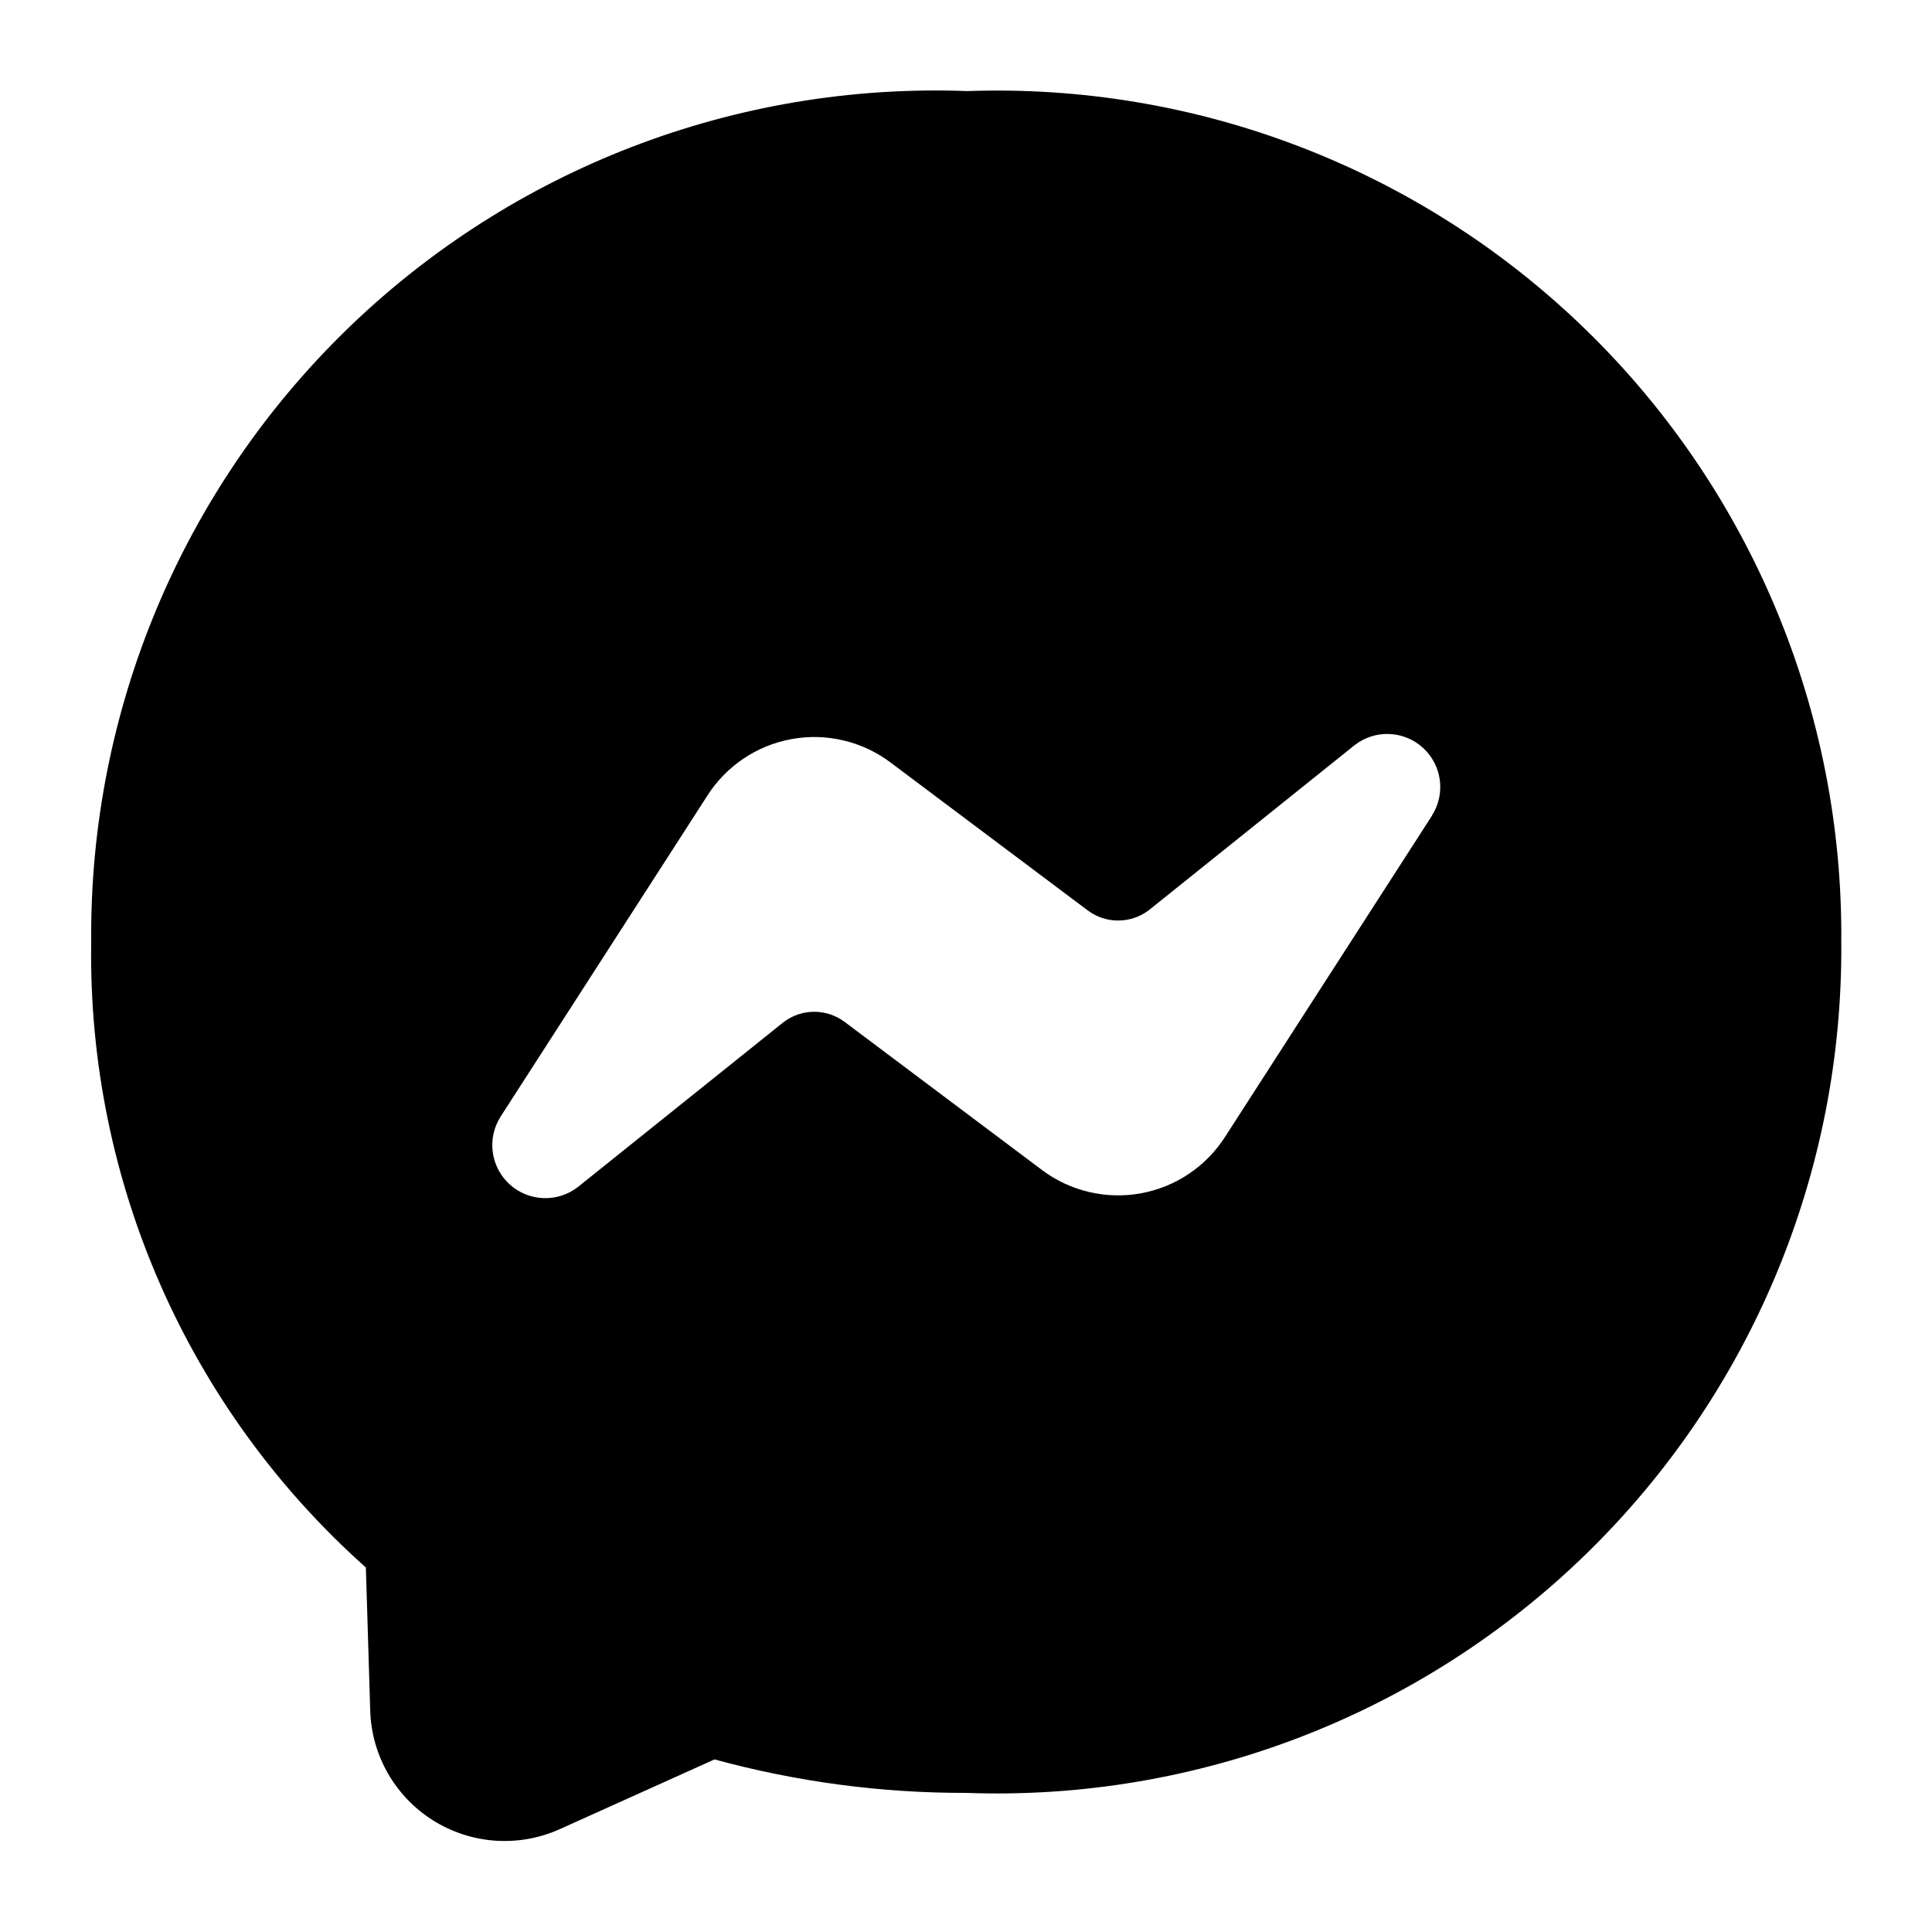
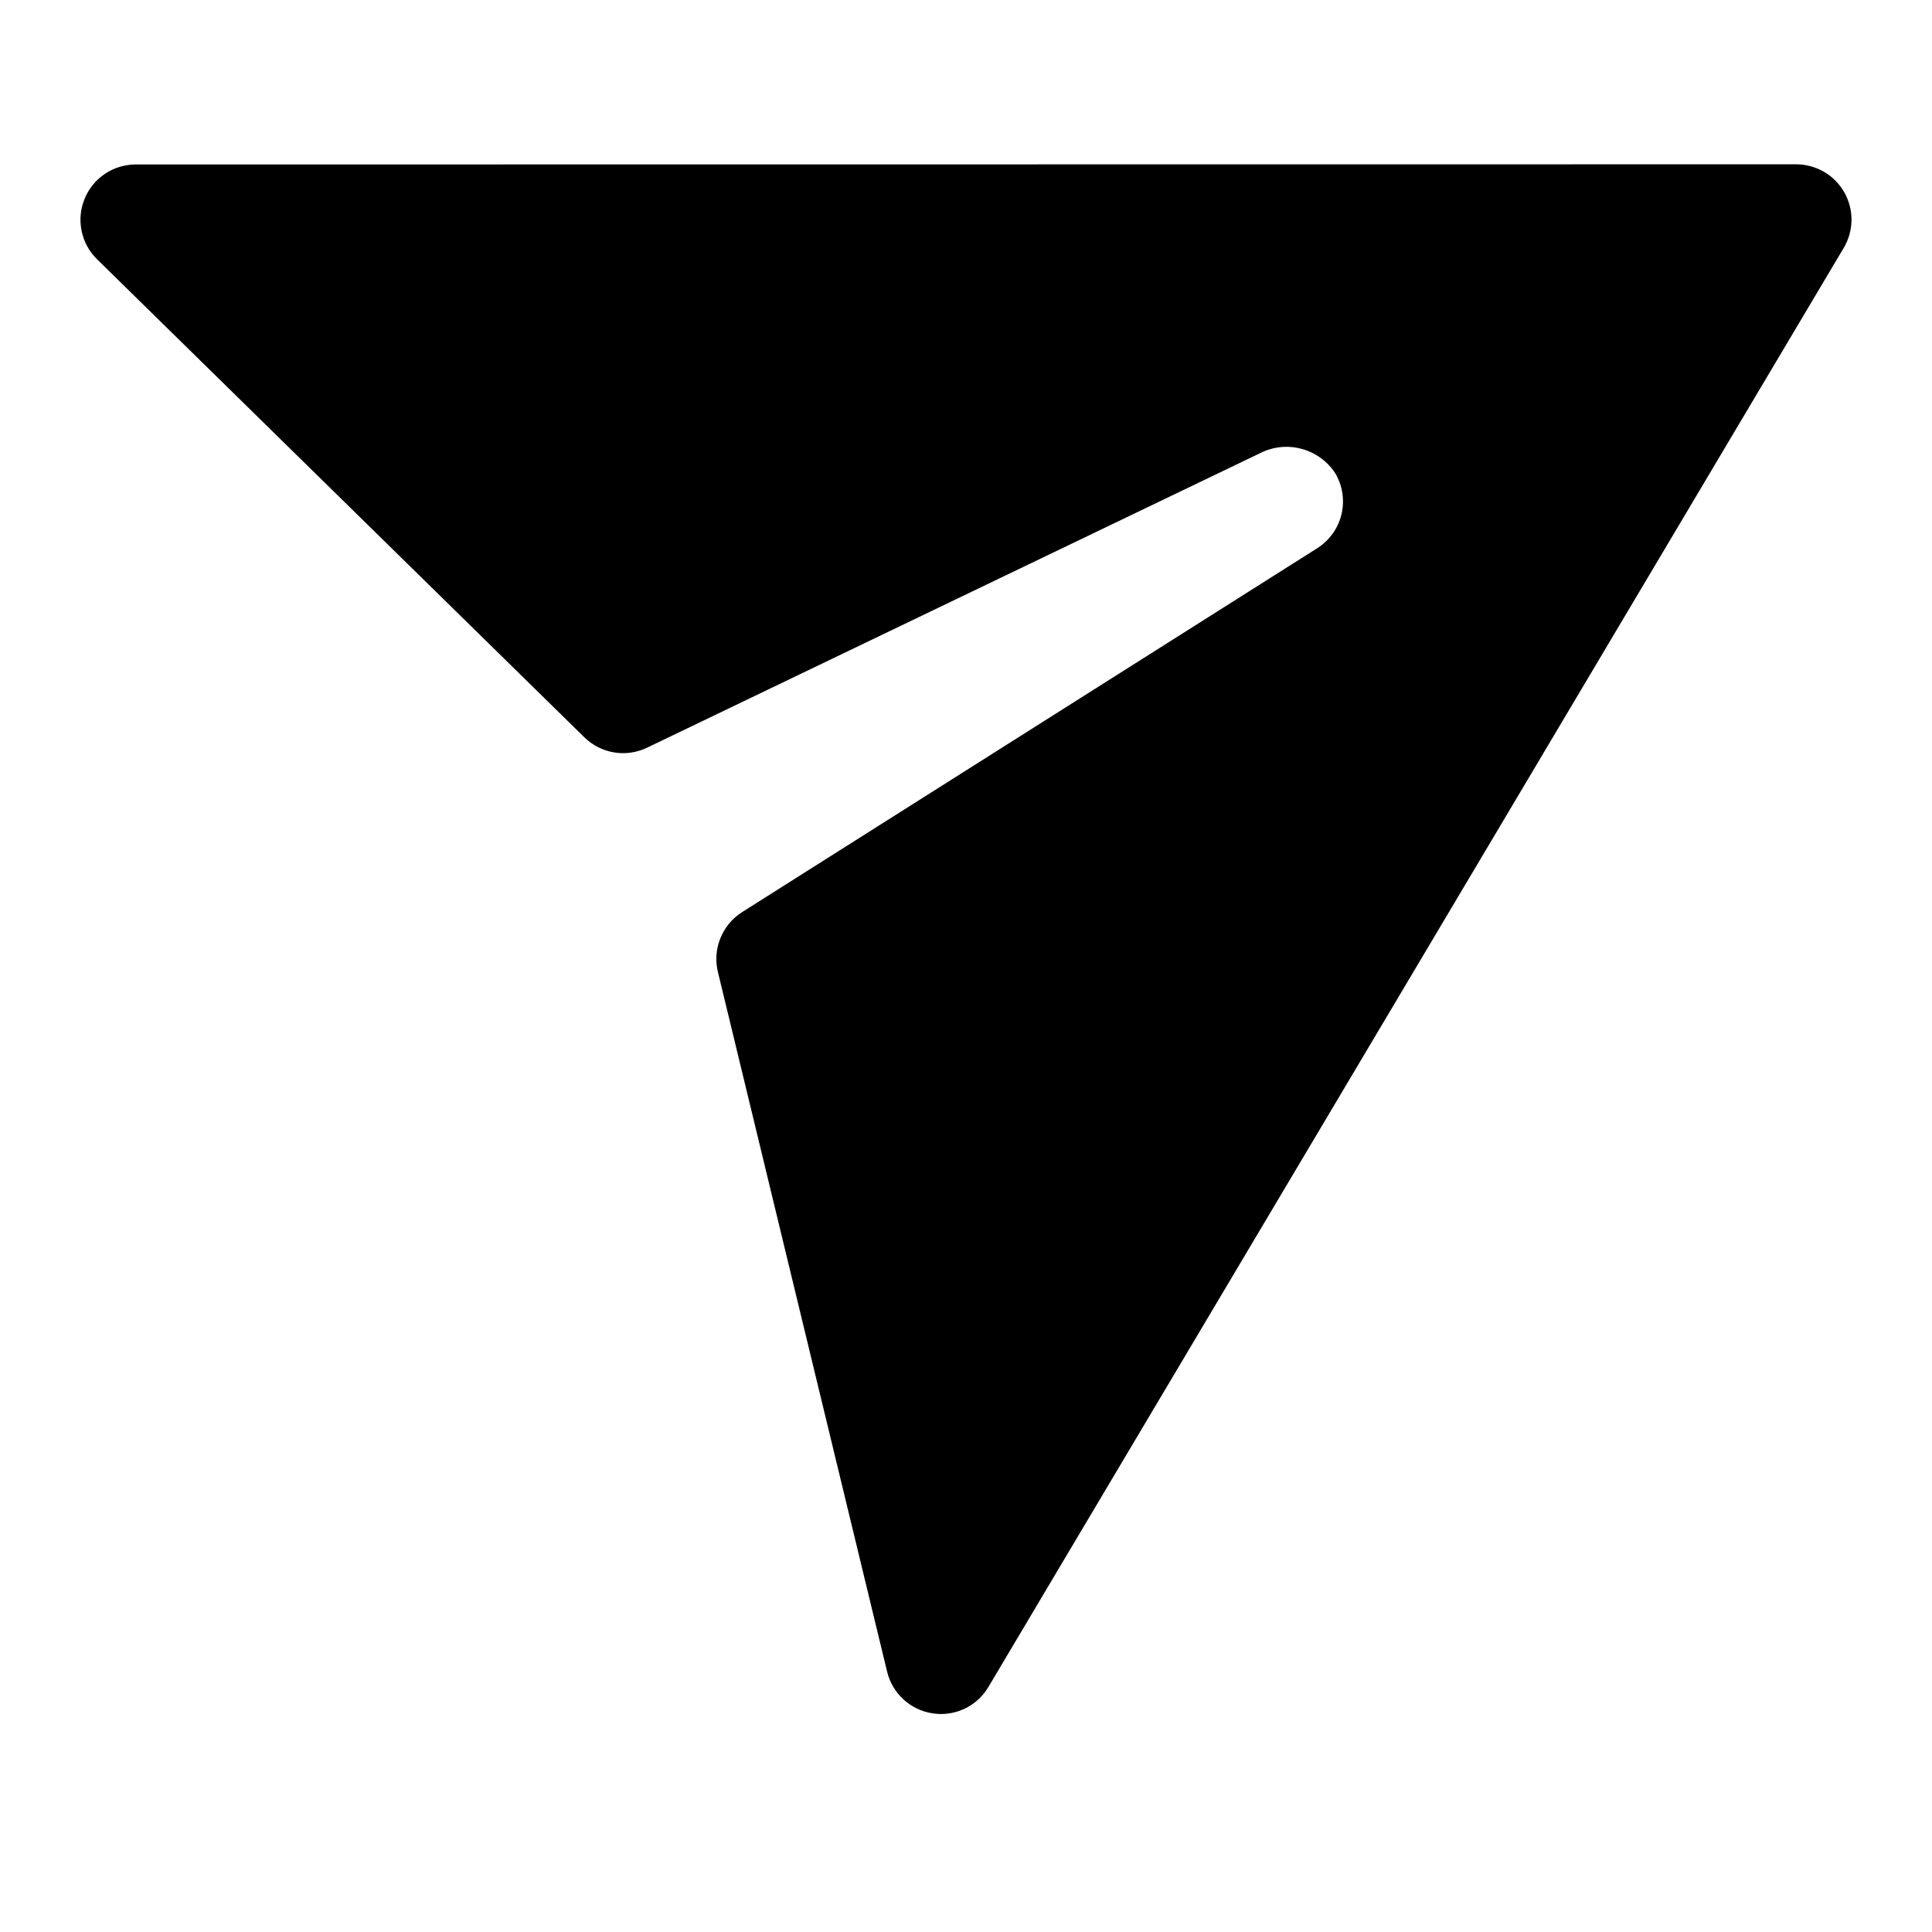
- <svg aria-label="Messenger" class="x1lliihq x1n2onr6 x5n08af" fill="currentColor" height="24" role="img" viewBox="0 0 24 24" width="24">
-   <path d="M12.003 1.131a10.487 10.487 0 0 0-10.87 10.57 10.194 10.194 0 0 0 3.412 7.771l.054 1.78a1.67 1.67 0 0 0 2.342 1.476l1.935-.872a11.767 11.767 0 0 0 3.127.416 10.488 10.488 0 0 0 10.87-10.57 10.487 10.487 0 0 0-10.87-10.57Zm5.786 9.001-2.566 3.983a1.577 1.577 0 0 1-2.278.42l-2.452-1.84a.63.63 0 0 0-.759.002l-2.556 2.049a.659.659 0 0 1-.96-.874L8.783 9.89a1.576 1.576 0 0 1 2.277-.42l2.453 1.84a.63.63 0 0 0 .758-.003l2.556-2.05a.659.659 0 0 1 .961.874Z" />
+ <svg xmlns="http://www.w3.org/2000/svg" width="24" height="24" viewBox="0 0 24 24" fill="none">
+   <path fill-rule="evenodd" clip-rule="evenodd" d="M22.91 2.388C22.85 2.283 22.763 2.195 22.658 2.134C22.553 2.074 22.434 2.041 22.313 2.041L1.688 2.043C1.551 2.043 1.418 2.083 1.304 2.159C1.191 2.235 1.102 2.343 1.051 2.47C0.999 2.596 0.986 2.735 1.014 2.869C1.041 3.003 1.108 3.125 1.206 3.221L7.26 9.16C7.361 9.259 7.49 9.324 7.629 9.347C7.768 9.37 7.911 9.349 8.038 9.288L15.65 5.631C15.809 5.549 15.993 5.529 16.166 5.575C16.339 5.621 16.489 5.729 16.587 5.879C16.678 6.033 16.706 6.217 16.664 6.391C16.622 6.565 16.513 6.715 16.362 6.811L9.218 11.331C9.097 11.408 9.003 11.521 8.949 11.655C8.895 11.788 8.884 11.934 8.918 12.074L11.02 20.766C11.052 20.899 11.123 21.019 11.224 21.111C11.325 21.204 11.451 21.264 11.586 21.284C11.62 21.289 11.655 21.292 11.689 21.292C11.808 21.292 11.925 21.261 12.029 21.202C12.132 21.143 12.218 21.058 12.279 20.955L22.903 3.08C22.965 2.976 22.999 2.856 23 2.735C23.001 2.613 22.97 2.494 22.91 2.388Z" fill="black" />
</svg>
